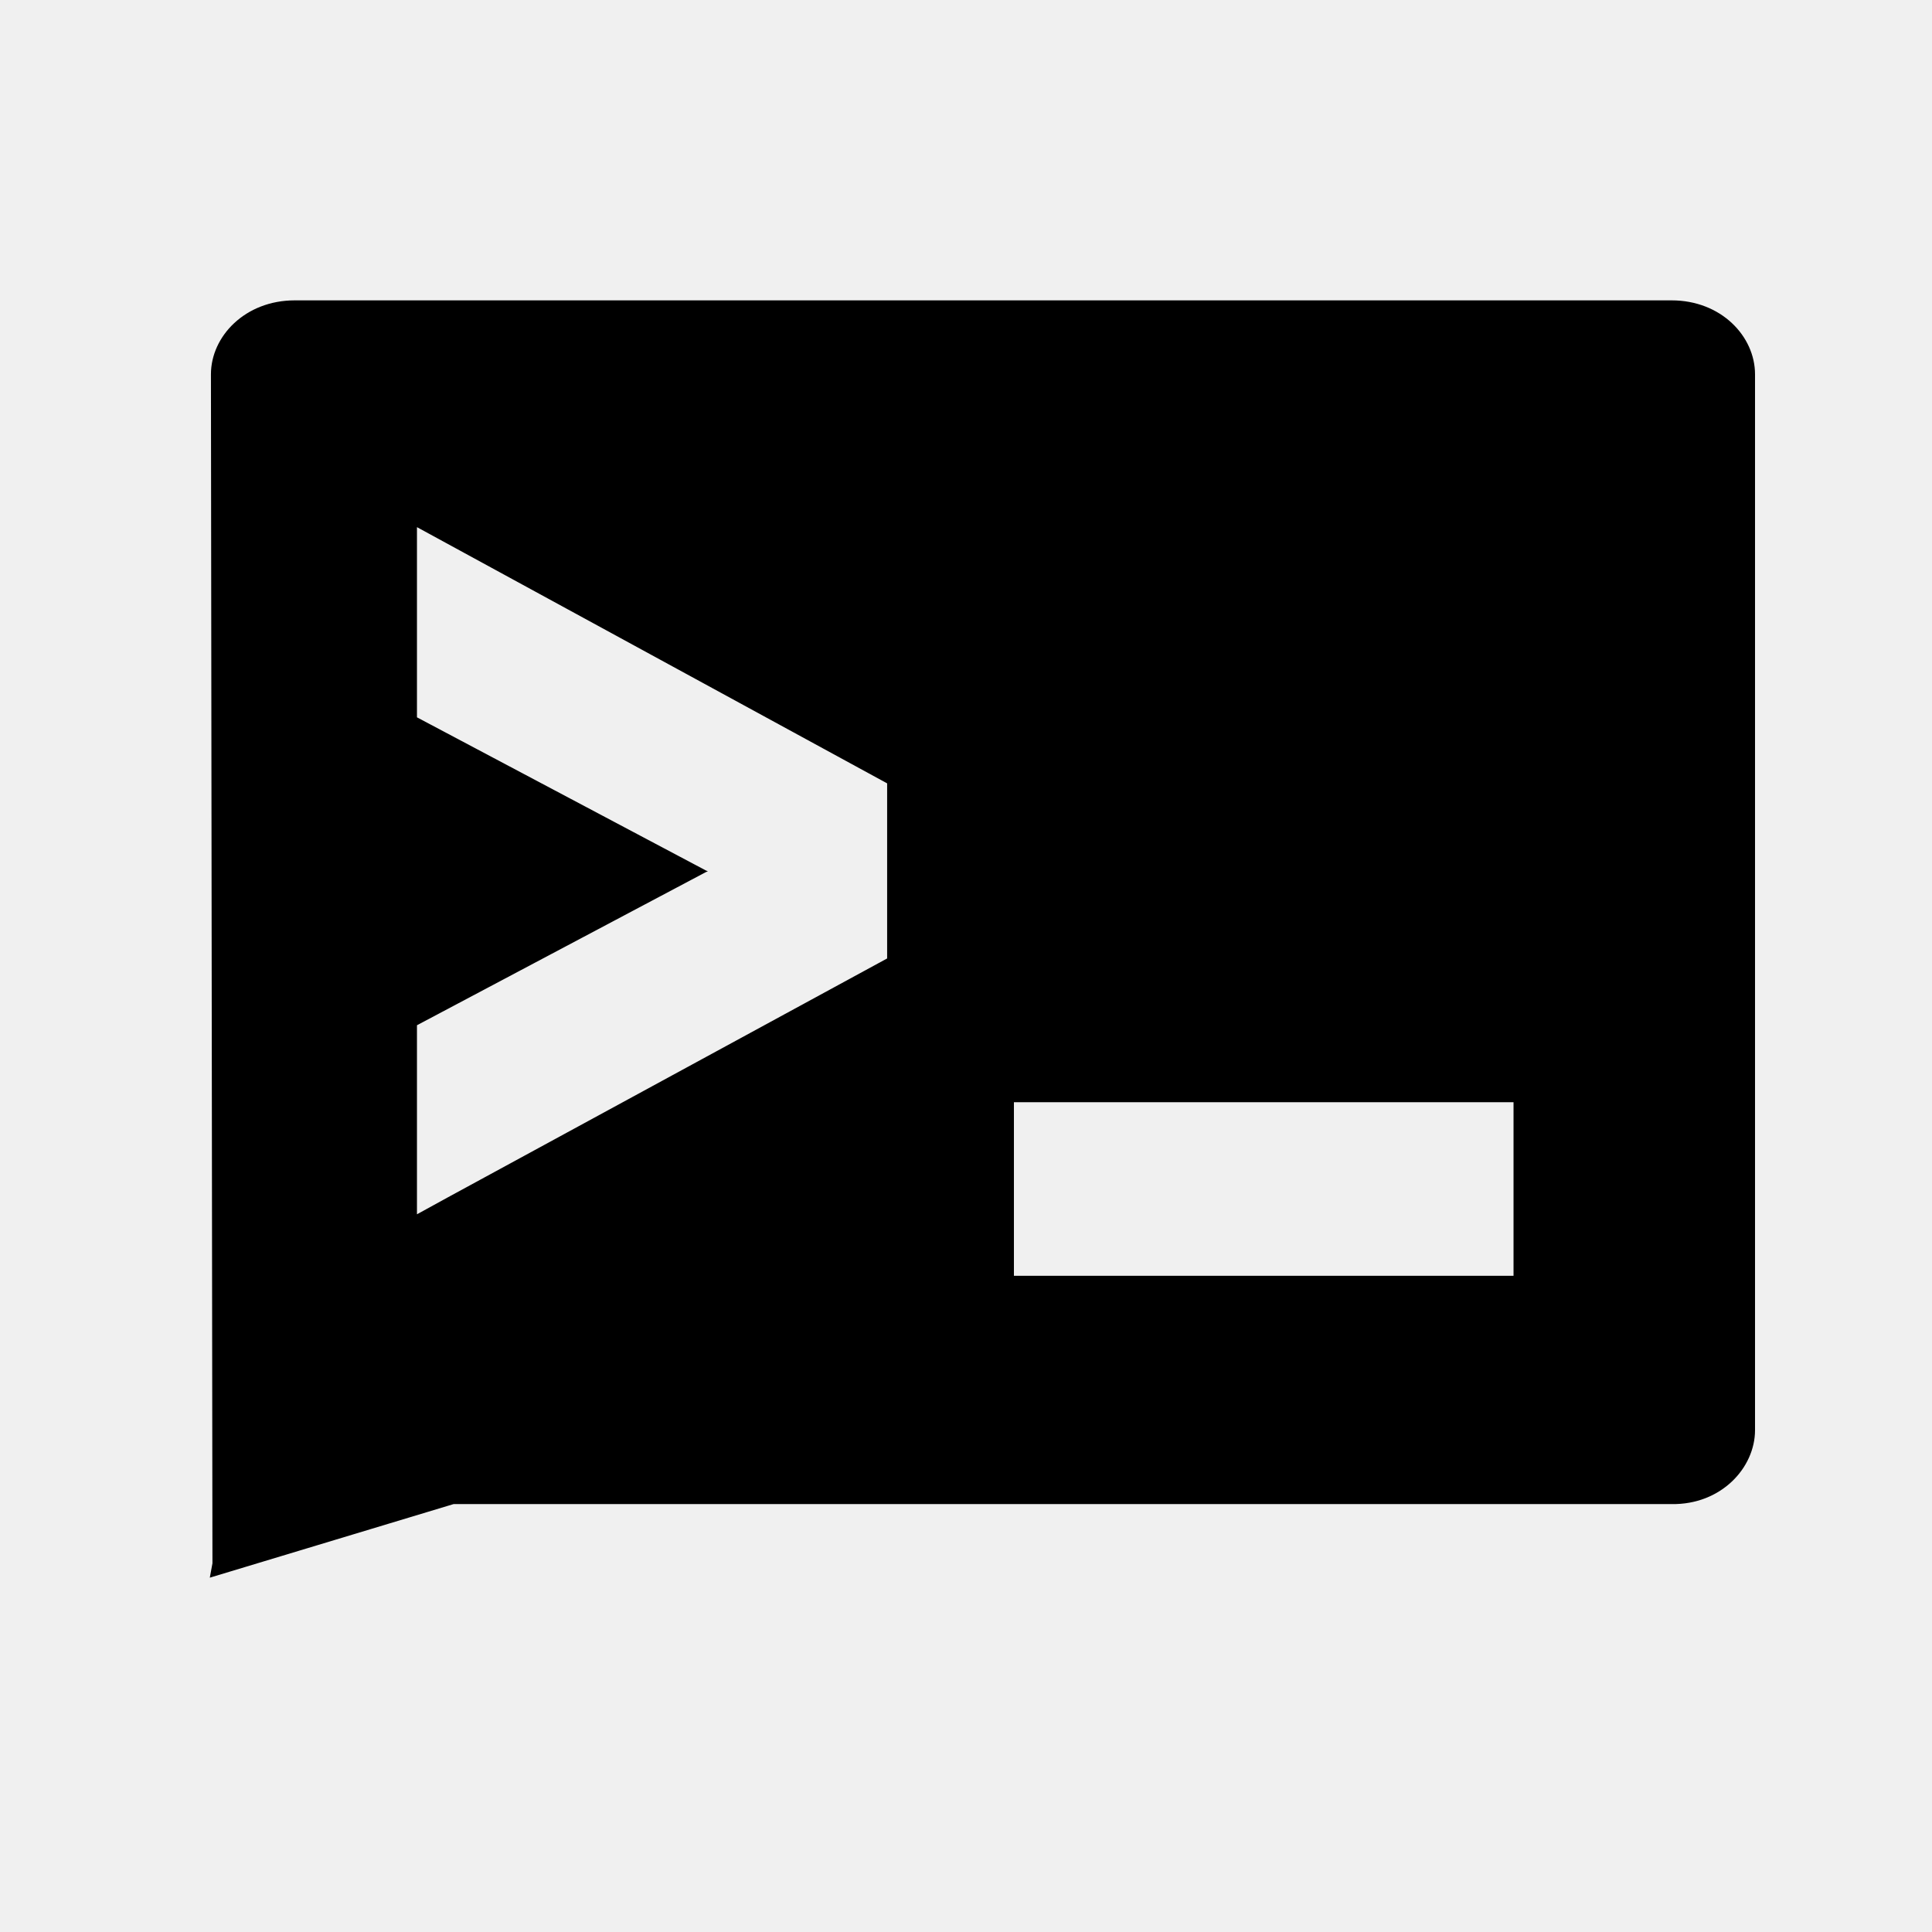
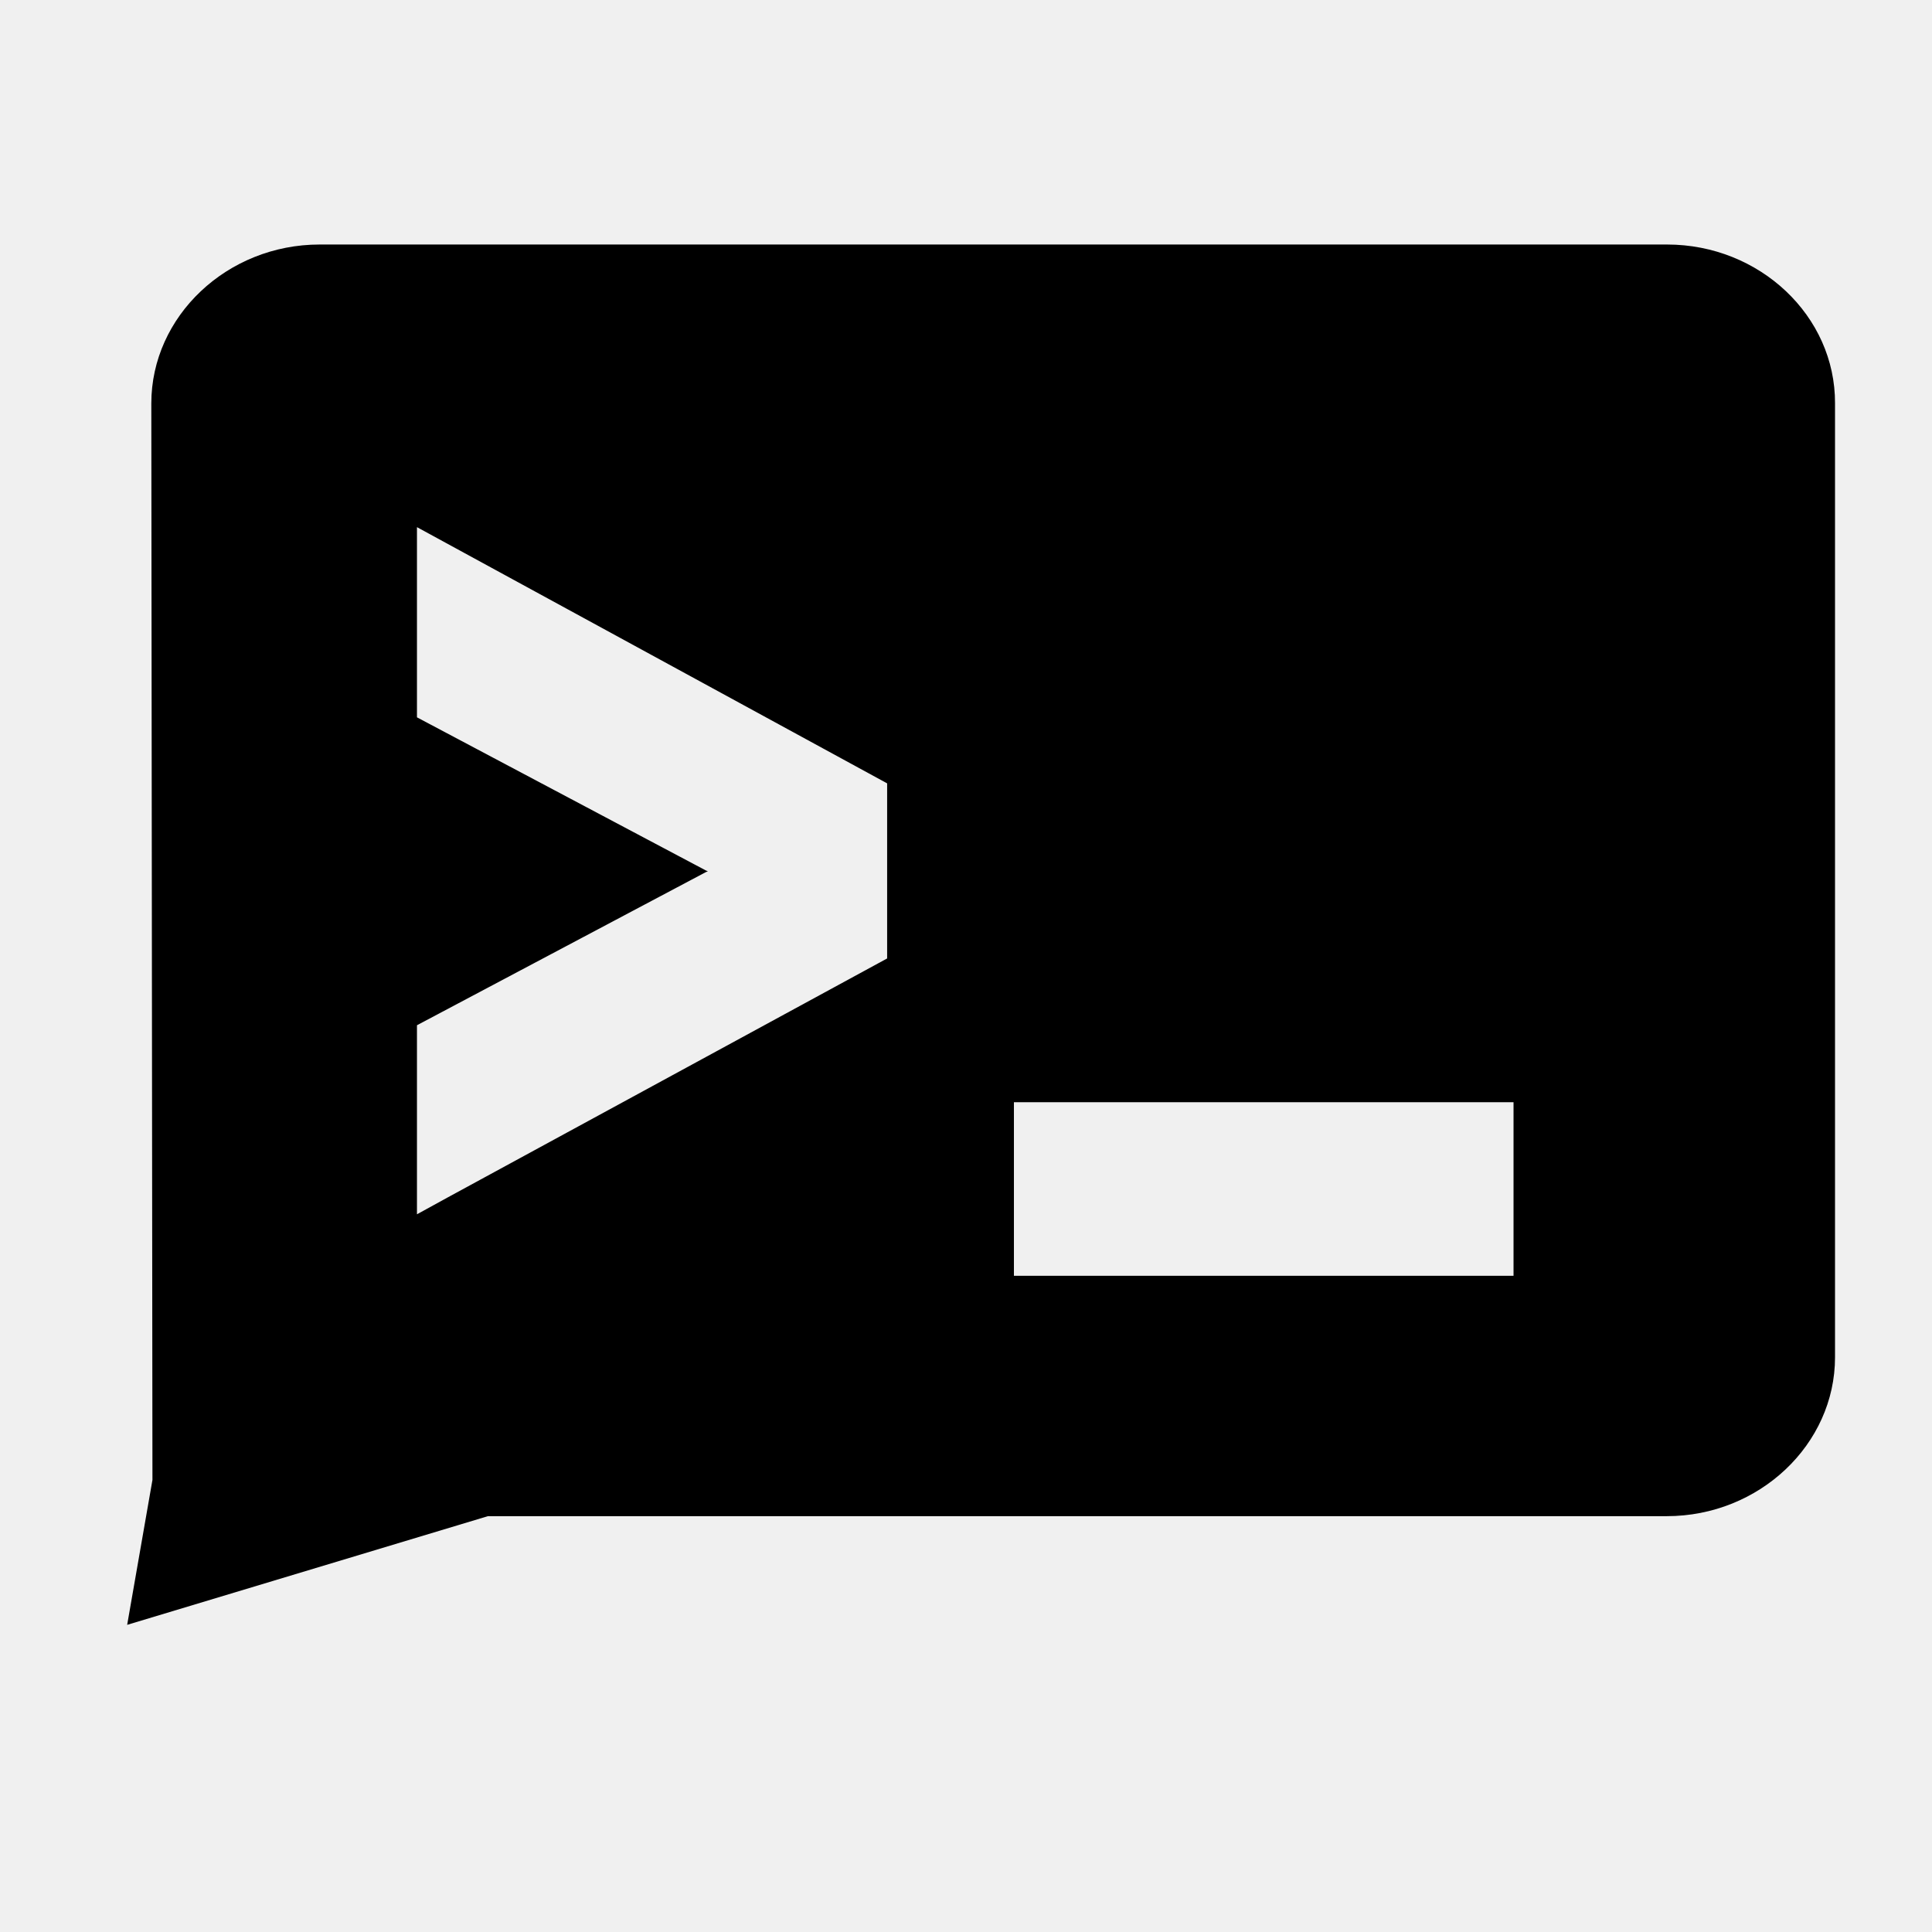
<svg xmlns="http://www.w3.org/2000/svg" viewBox="0 0 512 512">
  <mask id="a" width="512" height="512" x="0" y="0" maskUnits="userSpaceOnUse">
    <path fill="#fff" d="M441.8 64.8H84.7c-24.5 0-44.6 19-44.6 42.1l.3 285.3-6.7 38.4 95.6-28.8h312.4c24.5 0 44.6-19 44.6-42.1V106.9c.1-23.2-20-42.1-44.5-42.1" />
-     <path d="M78.1 32.7C40.9 32.7 9 62 9 99.2l.4 311.2-9.4 69 127.1-33.8H443c37.2 0 69.1-29.3 69.1-66.5V99.2c0-37.2-31.9-66.5-69-66.5zm0 46.9H443c13.1 0 22.1 9.5 22.1 19.6V379c0 10-9 19.8-22.1 19.6H120.2l-64.6 19.5.7-3.8-.4-315.1c0-10.1 9.1-19.6 22.2-19.6" />
    <path d="M116.4 310.9v-34.8l73.1-38.7c2.4-1.2 4.6-2.1 6.8-2.7 2.3-.8 4.5-1.4 6.3-1.8l6-.6V230q-3-.3-6-1.2-2.85-.6-6.3-1.5c-2.2-.8-4.5-1.8-6.8-3l-73.1-38.7v-35.1l113 61.5v37.4z" />
    <path d="M110.5 139.7v50.4l76.6 40.6.5.2-.5.2-76.6 40.6v50.1l8.2-4.5L235.1 254v-46.4zm11.8 21.7 101.2 55.1V245l-101.2 55.1v-19.4l69.6-36.8.1-.1c1.9-1 3.8-1.7 5.8-2.3h.1l.2-.1c2.1-.7 3.9-1.2 5.5-1.6l11.1-1.1v-15.2l-5.4-.5c-1.7-.2-3.5-.5-5.1-1.1h-.2l-.2-.1c-2-.4-3.9-.9-5.9-1.4-2-.7-4-1.6-5.9-2.6l-.1-.1-69.6-36.7zm146.4 130.7v46h132.4v-46z" />
  </mask>
  <path d="M0 0h512v512H0z" mask="url(#a)" />
</svg>
